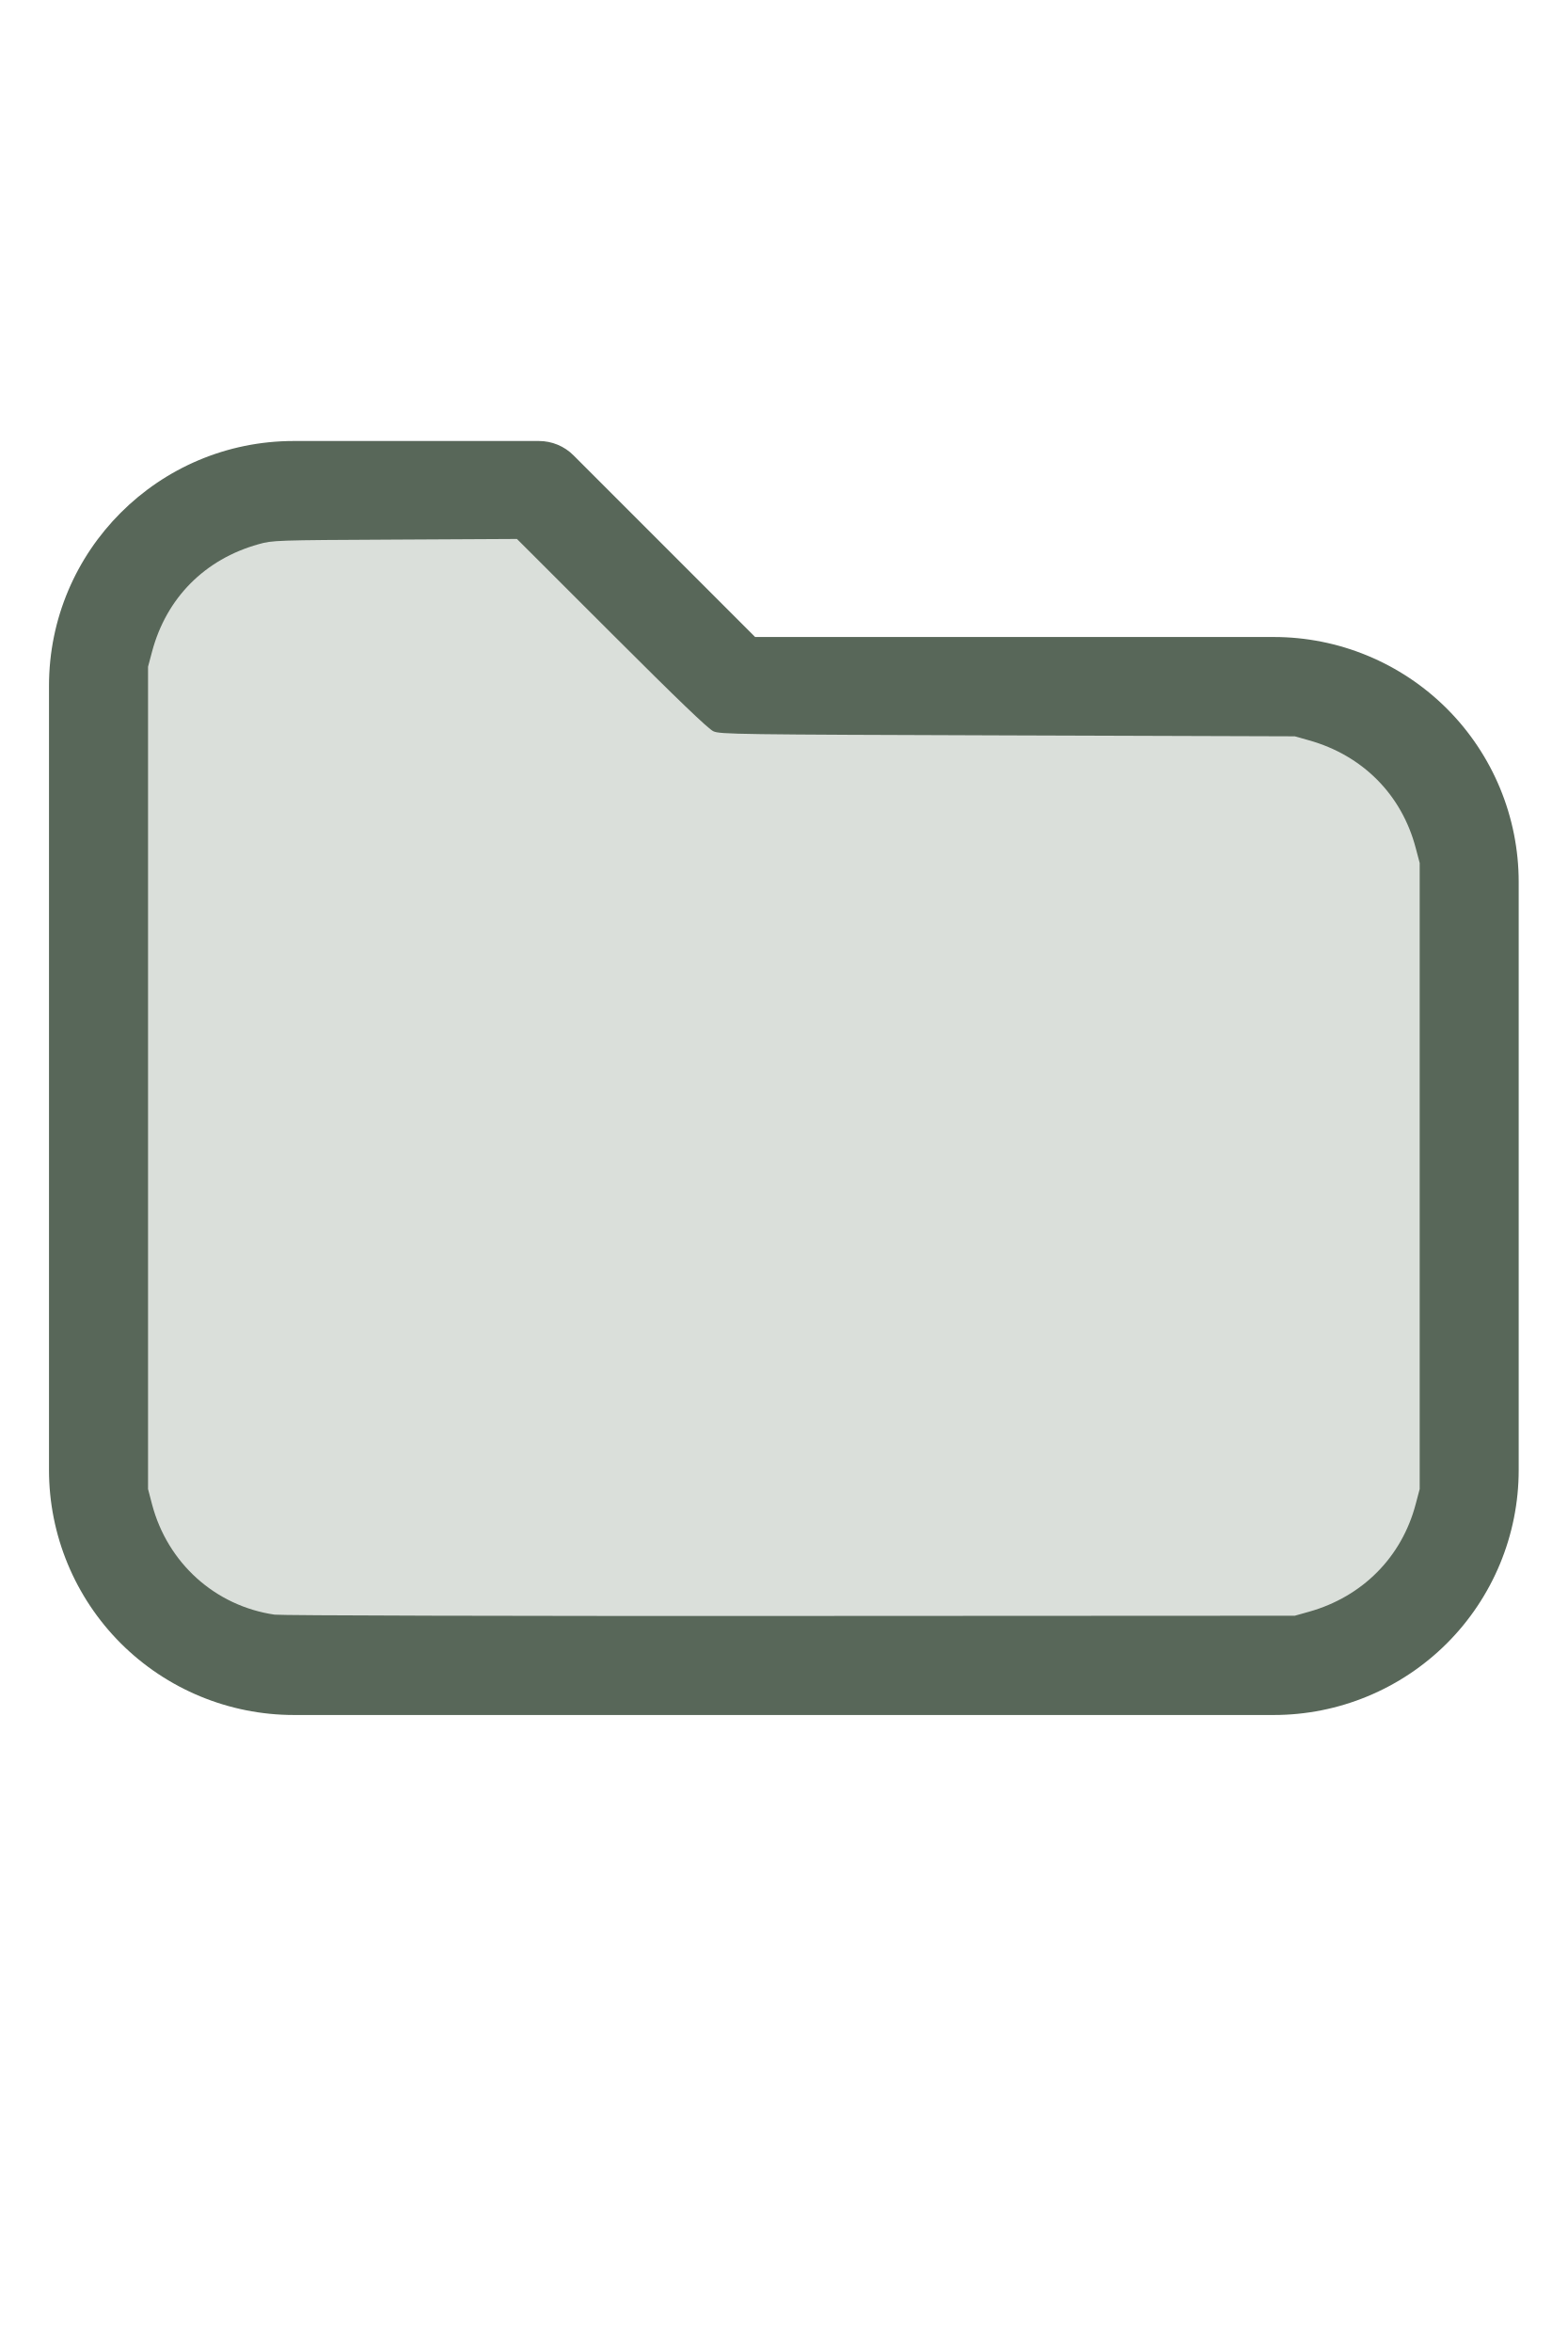
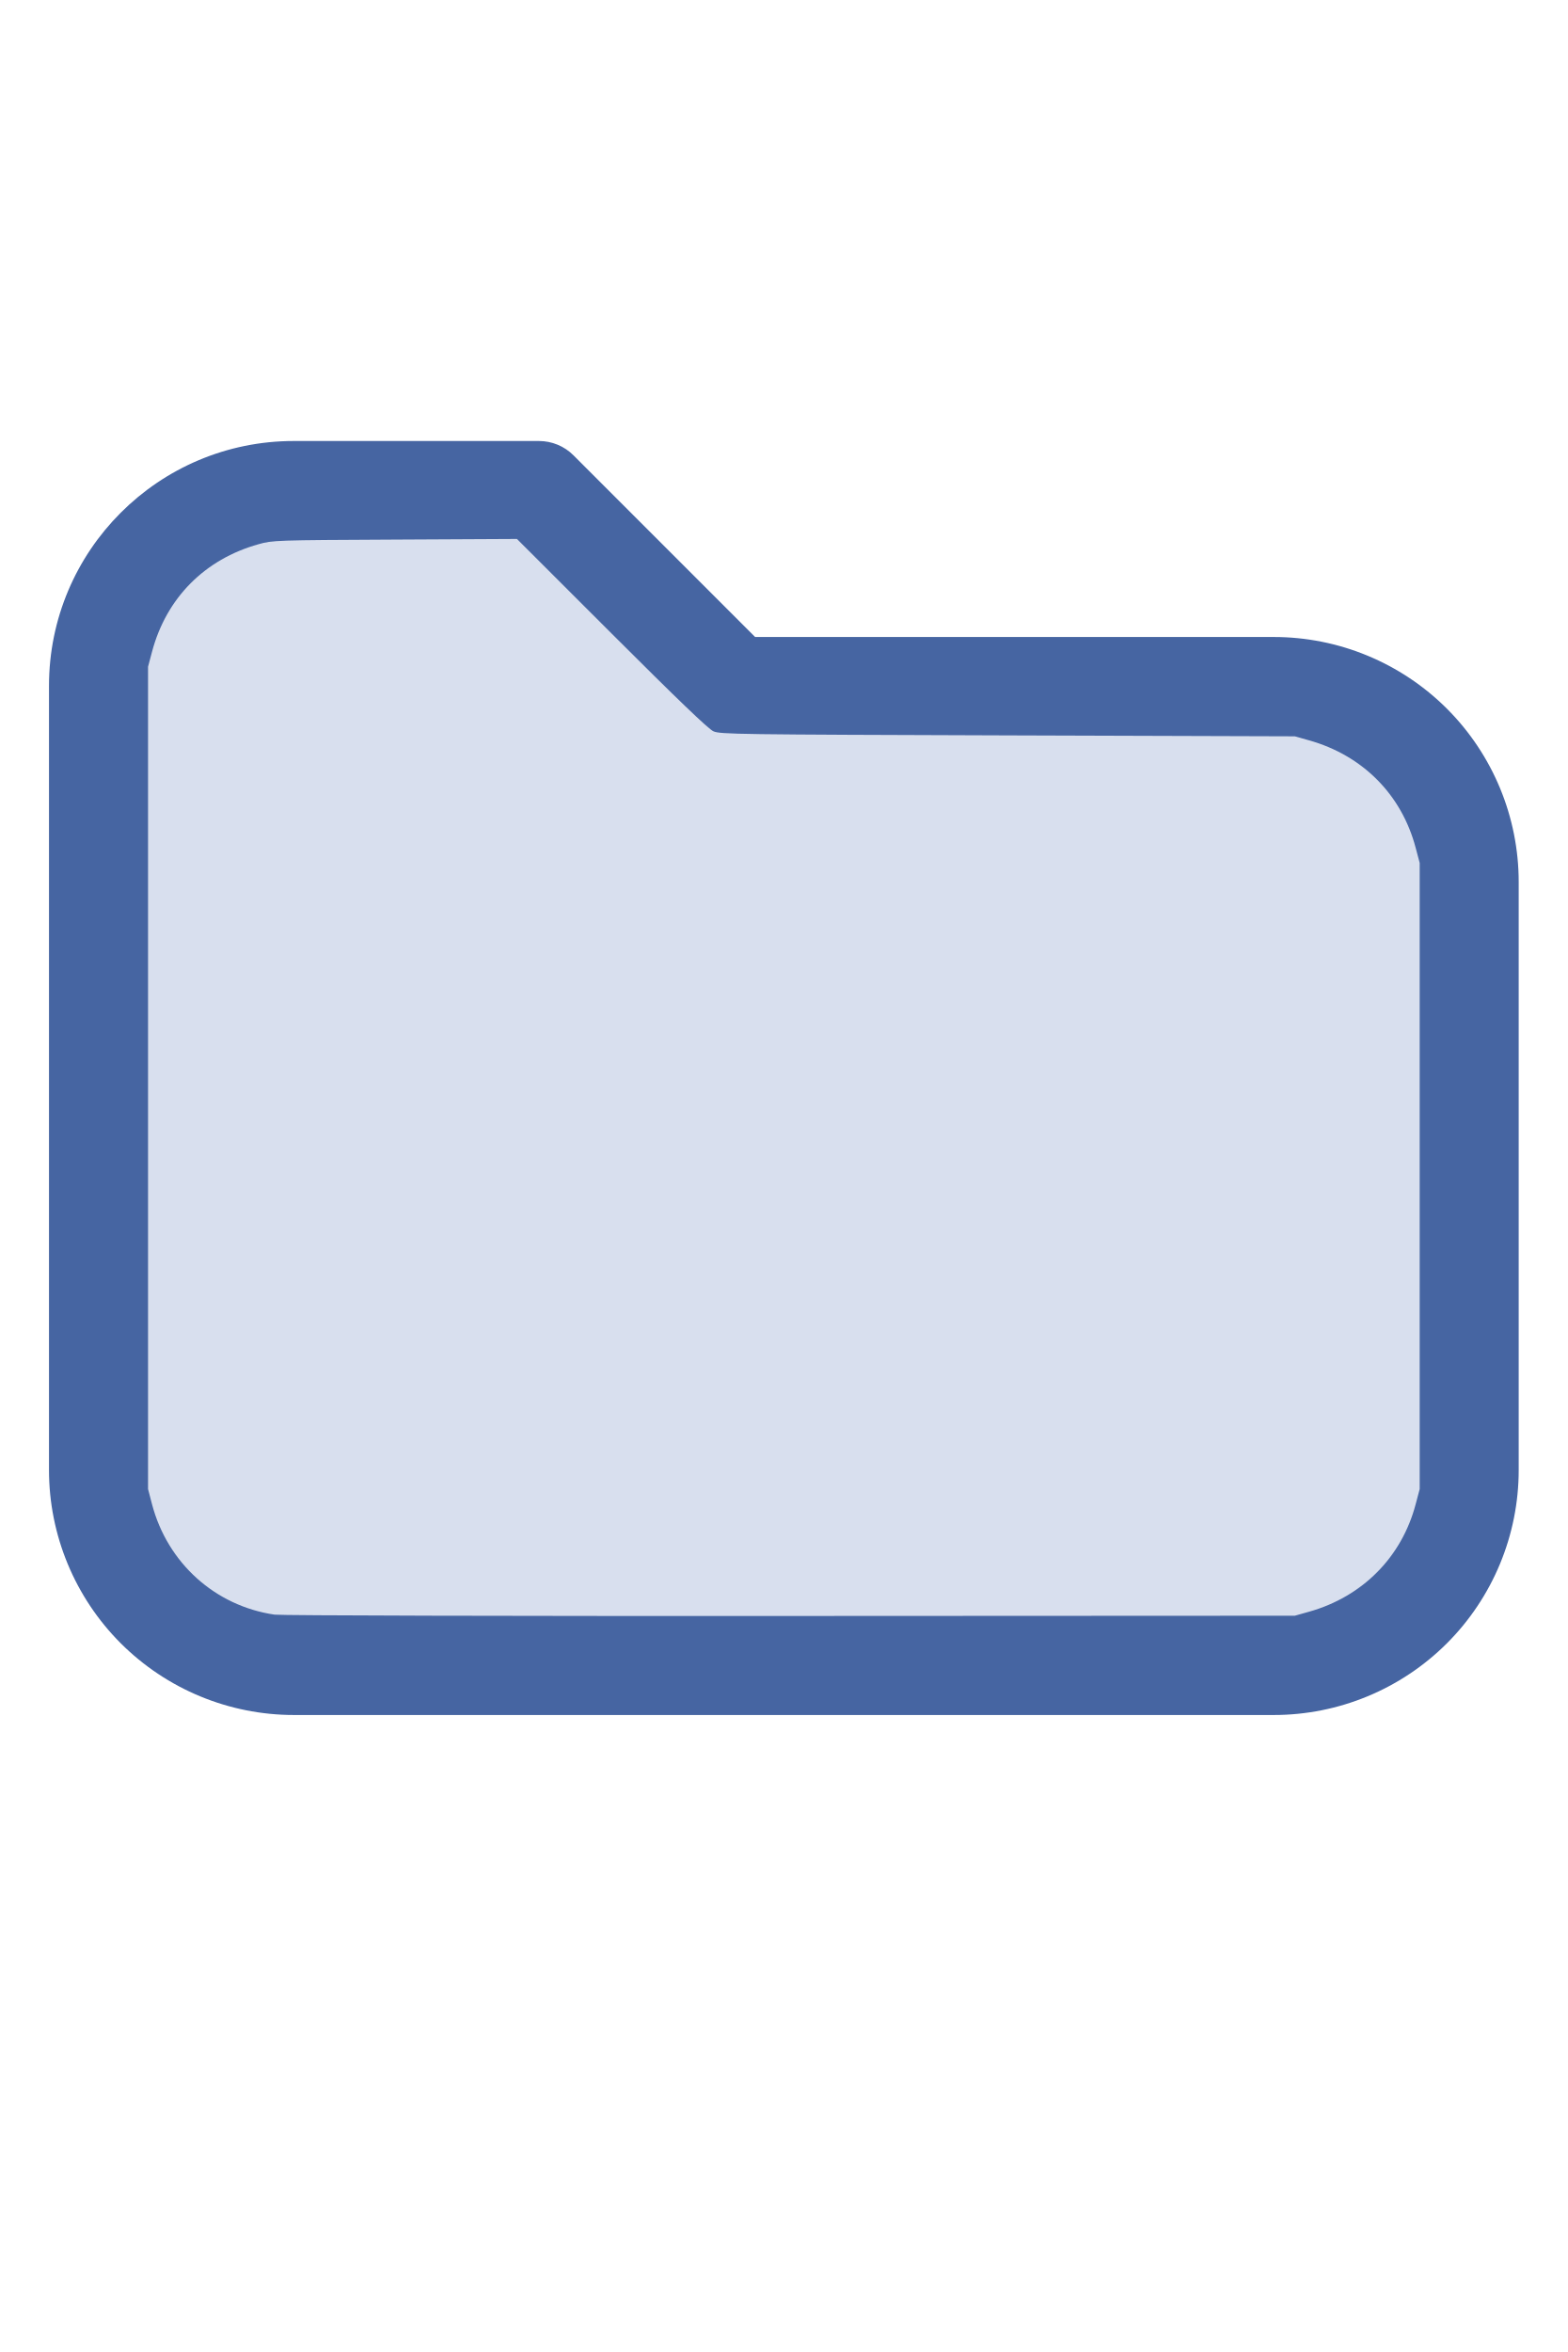
<svg xmlns="http://www.w3.org/2000/svg" version="1.1" width="16" height="24" viewBox="0 0 32 32" xml:space="preserve">
-   <g style="fill:#586759;">
+   <g style="fill:#4665A2;">
    <path d="M1,5.998l-0,16.002c-0,1.326 0.527,2.598 1.464,3.536c0.938,0.937 2.21,1.464 3.536,1.464c5.322,0 14.678,-0 20,0c1.326,0 2.598,-0.527 3.536,-1.464c0.937,-0.938 1.464,-2.21 1.464,-3.536c0,-3.486 0,-8.514 0,-12c0,-1.326 -0.527,-2.598 -1.464,-3.536c-0.938,-0.937 -2.21,-1.464 -3.536,-1.464c-0,0 -10.586,0 -10.586,0c0,-0 -3.707,-3.707 -3.707,-3.707c-0.187,-0.188 -0.442,-0.293 -0.707,-0.293l-5.002,0c-2.76,0 -4.998,2.238 -4.998,4.998Zm2,-0l-0,16.002c-0,0.796 0.316,1.559 0.879,2.121c0.562,0.563 1.325,0.879 2.121,0.879l20,0c0.796,0 1.559,-0.316 2.121,-0.879c0.563,-0.562 0.879,-1.325 0.879,-2.121c0,-3.486 0,-8.514 0,-12c0,-0.796 -0.316,-1.559 -0.879,-2.121c-0.562,-0.563 -1.325,-0.879 -2.121,-0.879c-7.738,0 -11,0 -11,0c-0.265,0 -0.52,-0.105 -0.707,-0.293c-0,0 -3.707,-3.707 -3.707,-3.707c-0,0 -4.588,0 -4.588,0c-1.656,0 -2.998,1.342 -2.998,2.998Z" />
  </g>
-   <g style="fill:#DADFDA;stroke-width:0;">
+   <g style="fill:#D8DFEE;stroke-width:0;">
    <path d="M 5.606,24.952 C 4.392,24.775 3.42,23.9 3.103,22.699 L 3.022,22.389 V 13.998 5.606 L 3.104,5.298 C 3.396,4.203 4.18,3.412 5.279,3.106 5.565,3.026 5.615,3.024 8.061,3.012 l 2.491,-0.013 1.932,1.93 c 1.344,1.343 1.976,1.95 2.078,1.995 0.137,0.062 0.474,0.066 6.007,0.084 l 5.861,0.019 0.291,0.082 c 1.095,0.308 1.89,1.109 2.176,2.193 l 0.082,0.309 V 16 22.389 l -0.082,0.309 c -0.284,1.079 -1.086,1.888 -2.176,2.194 l -0.291,0.082 -10.303,0.005 c -5.7,0.003 -10.4,-0.009 -10.521,-0.027 z" />
  </g>
</svg>
